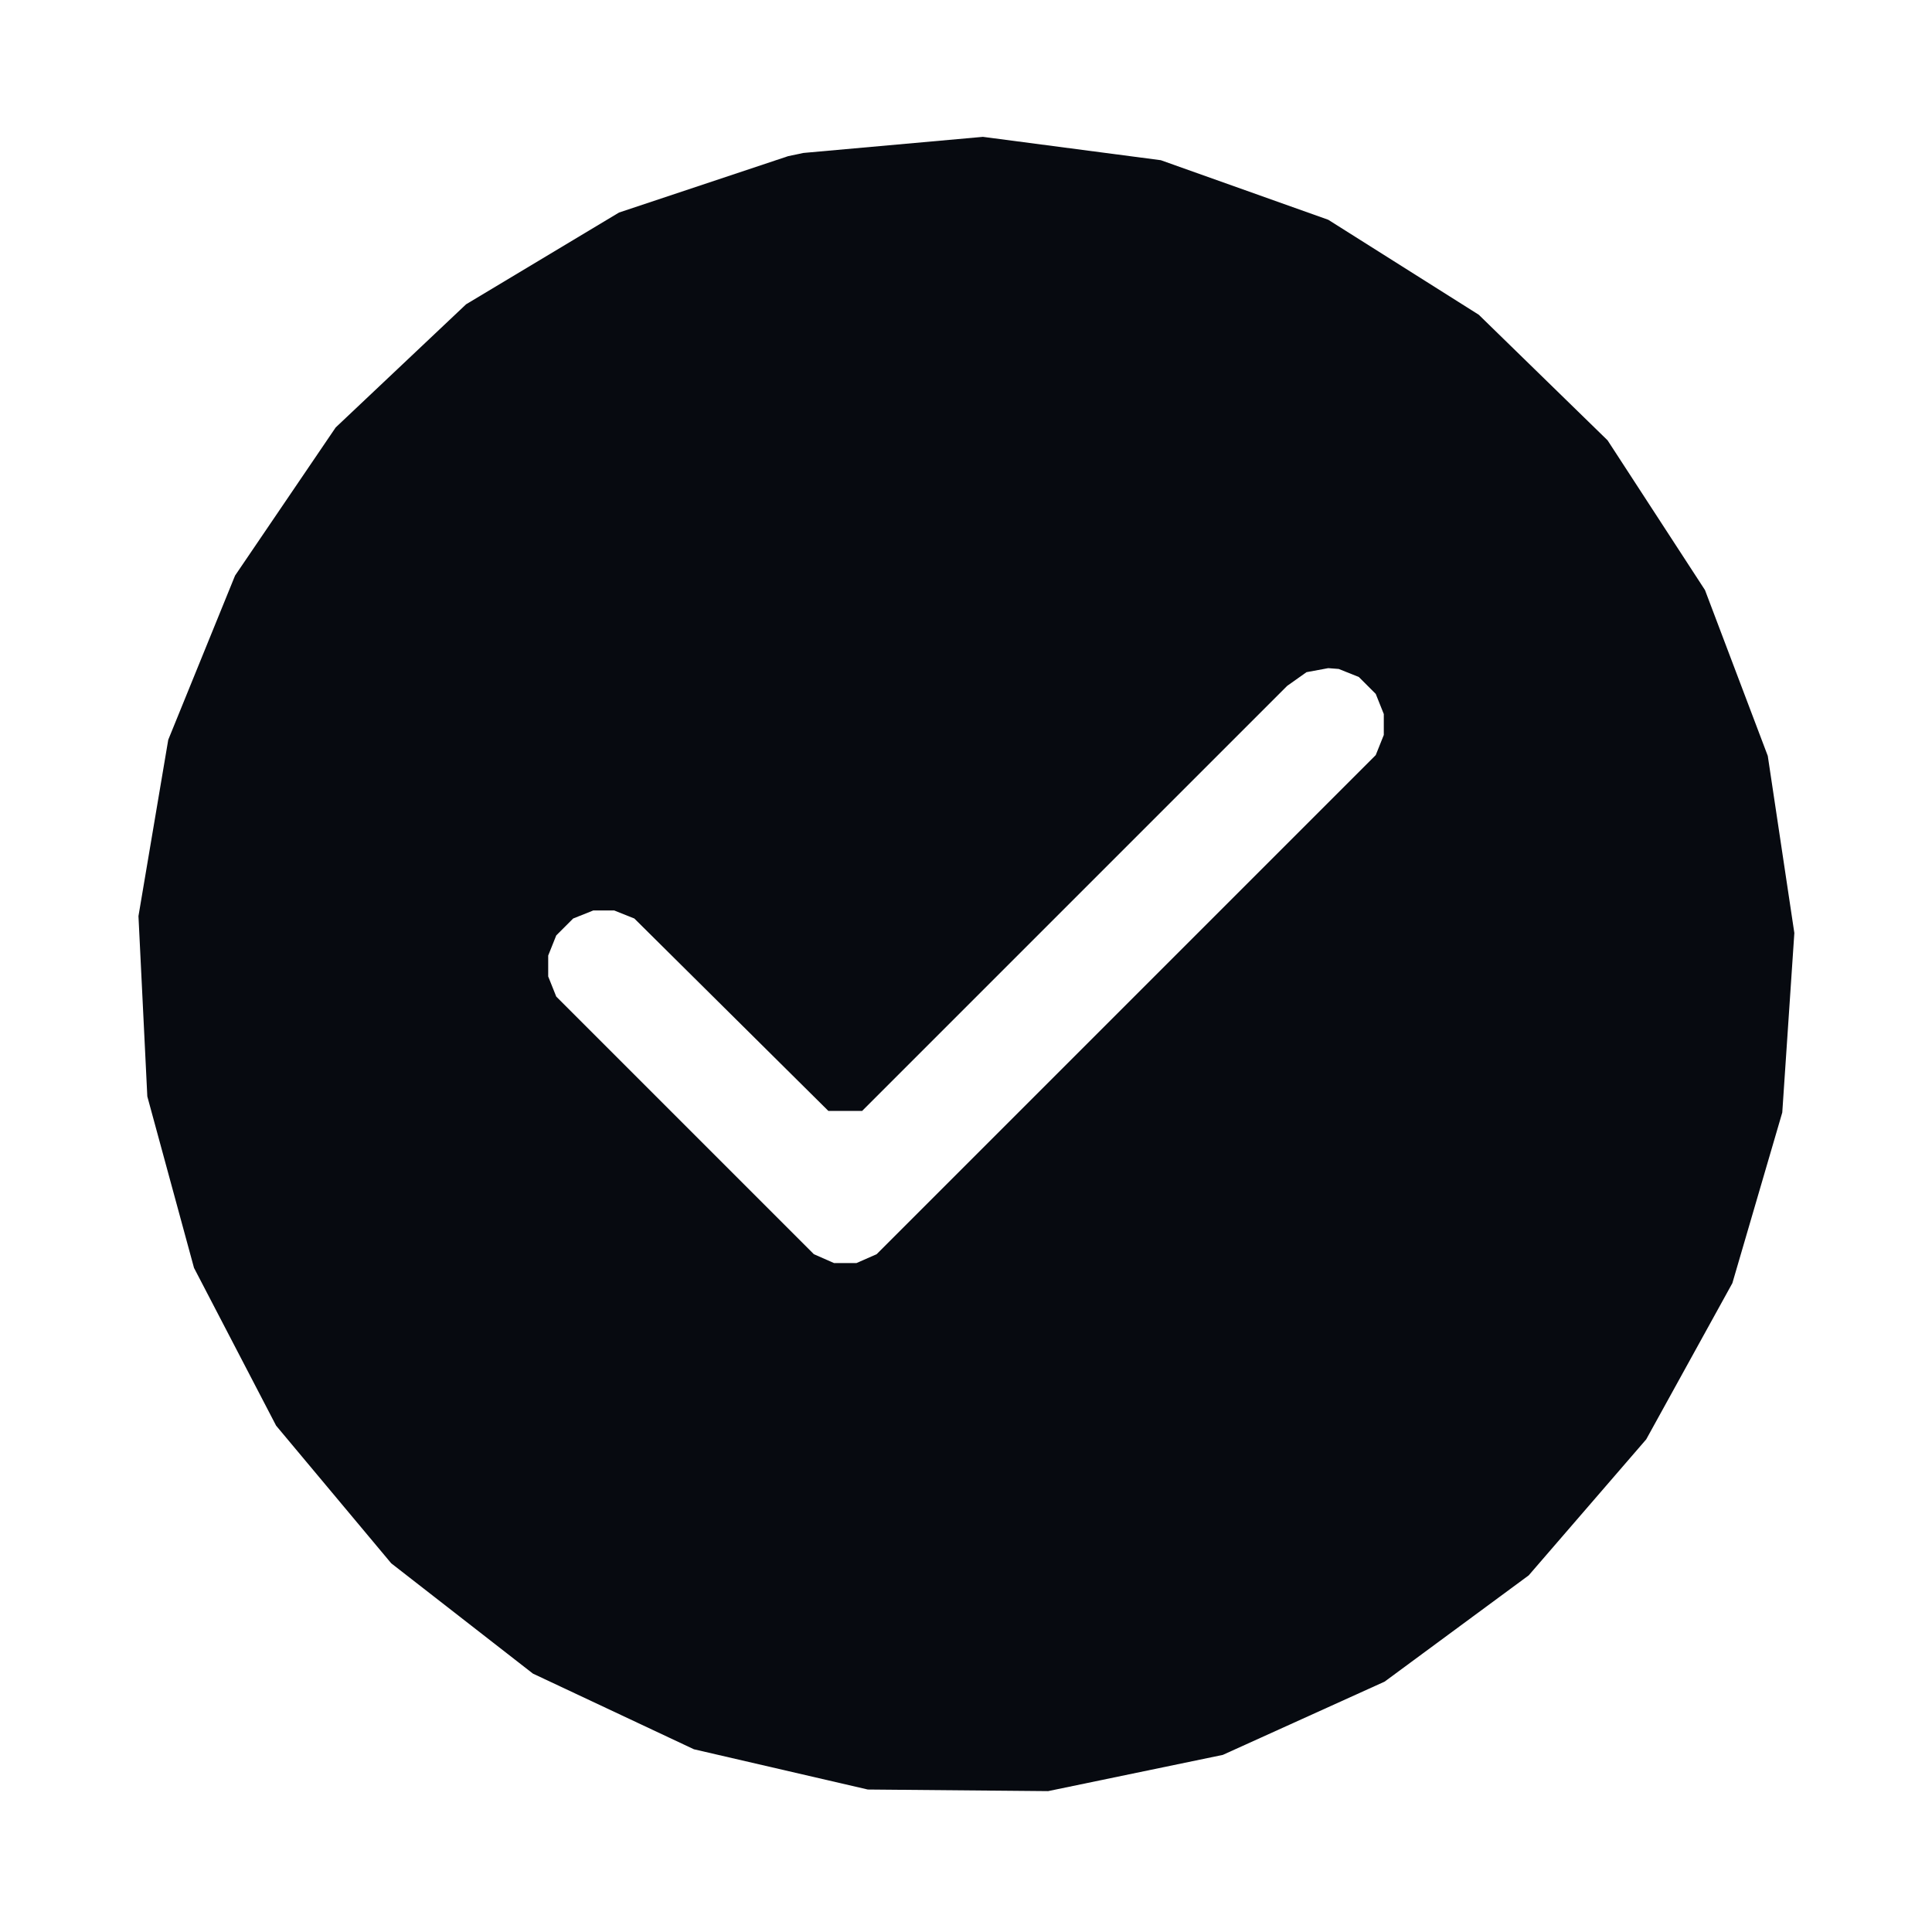
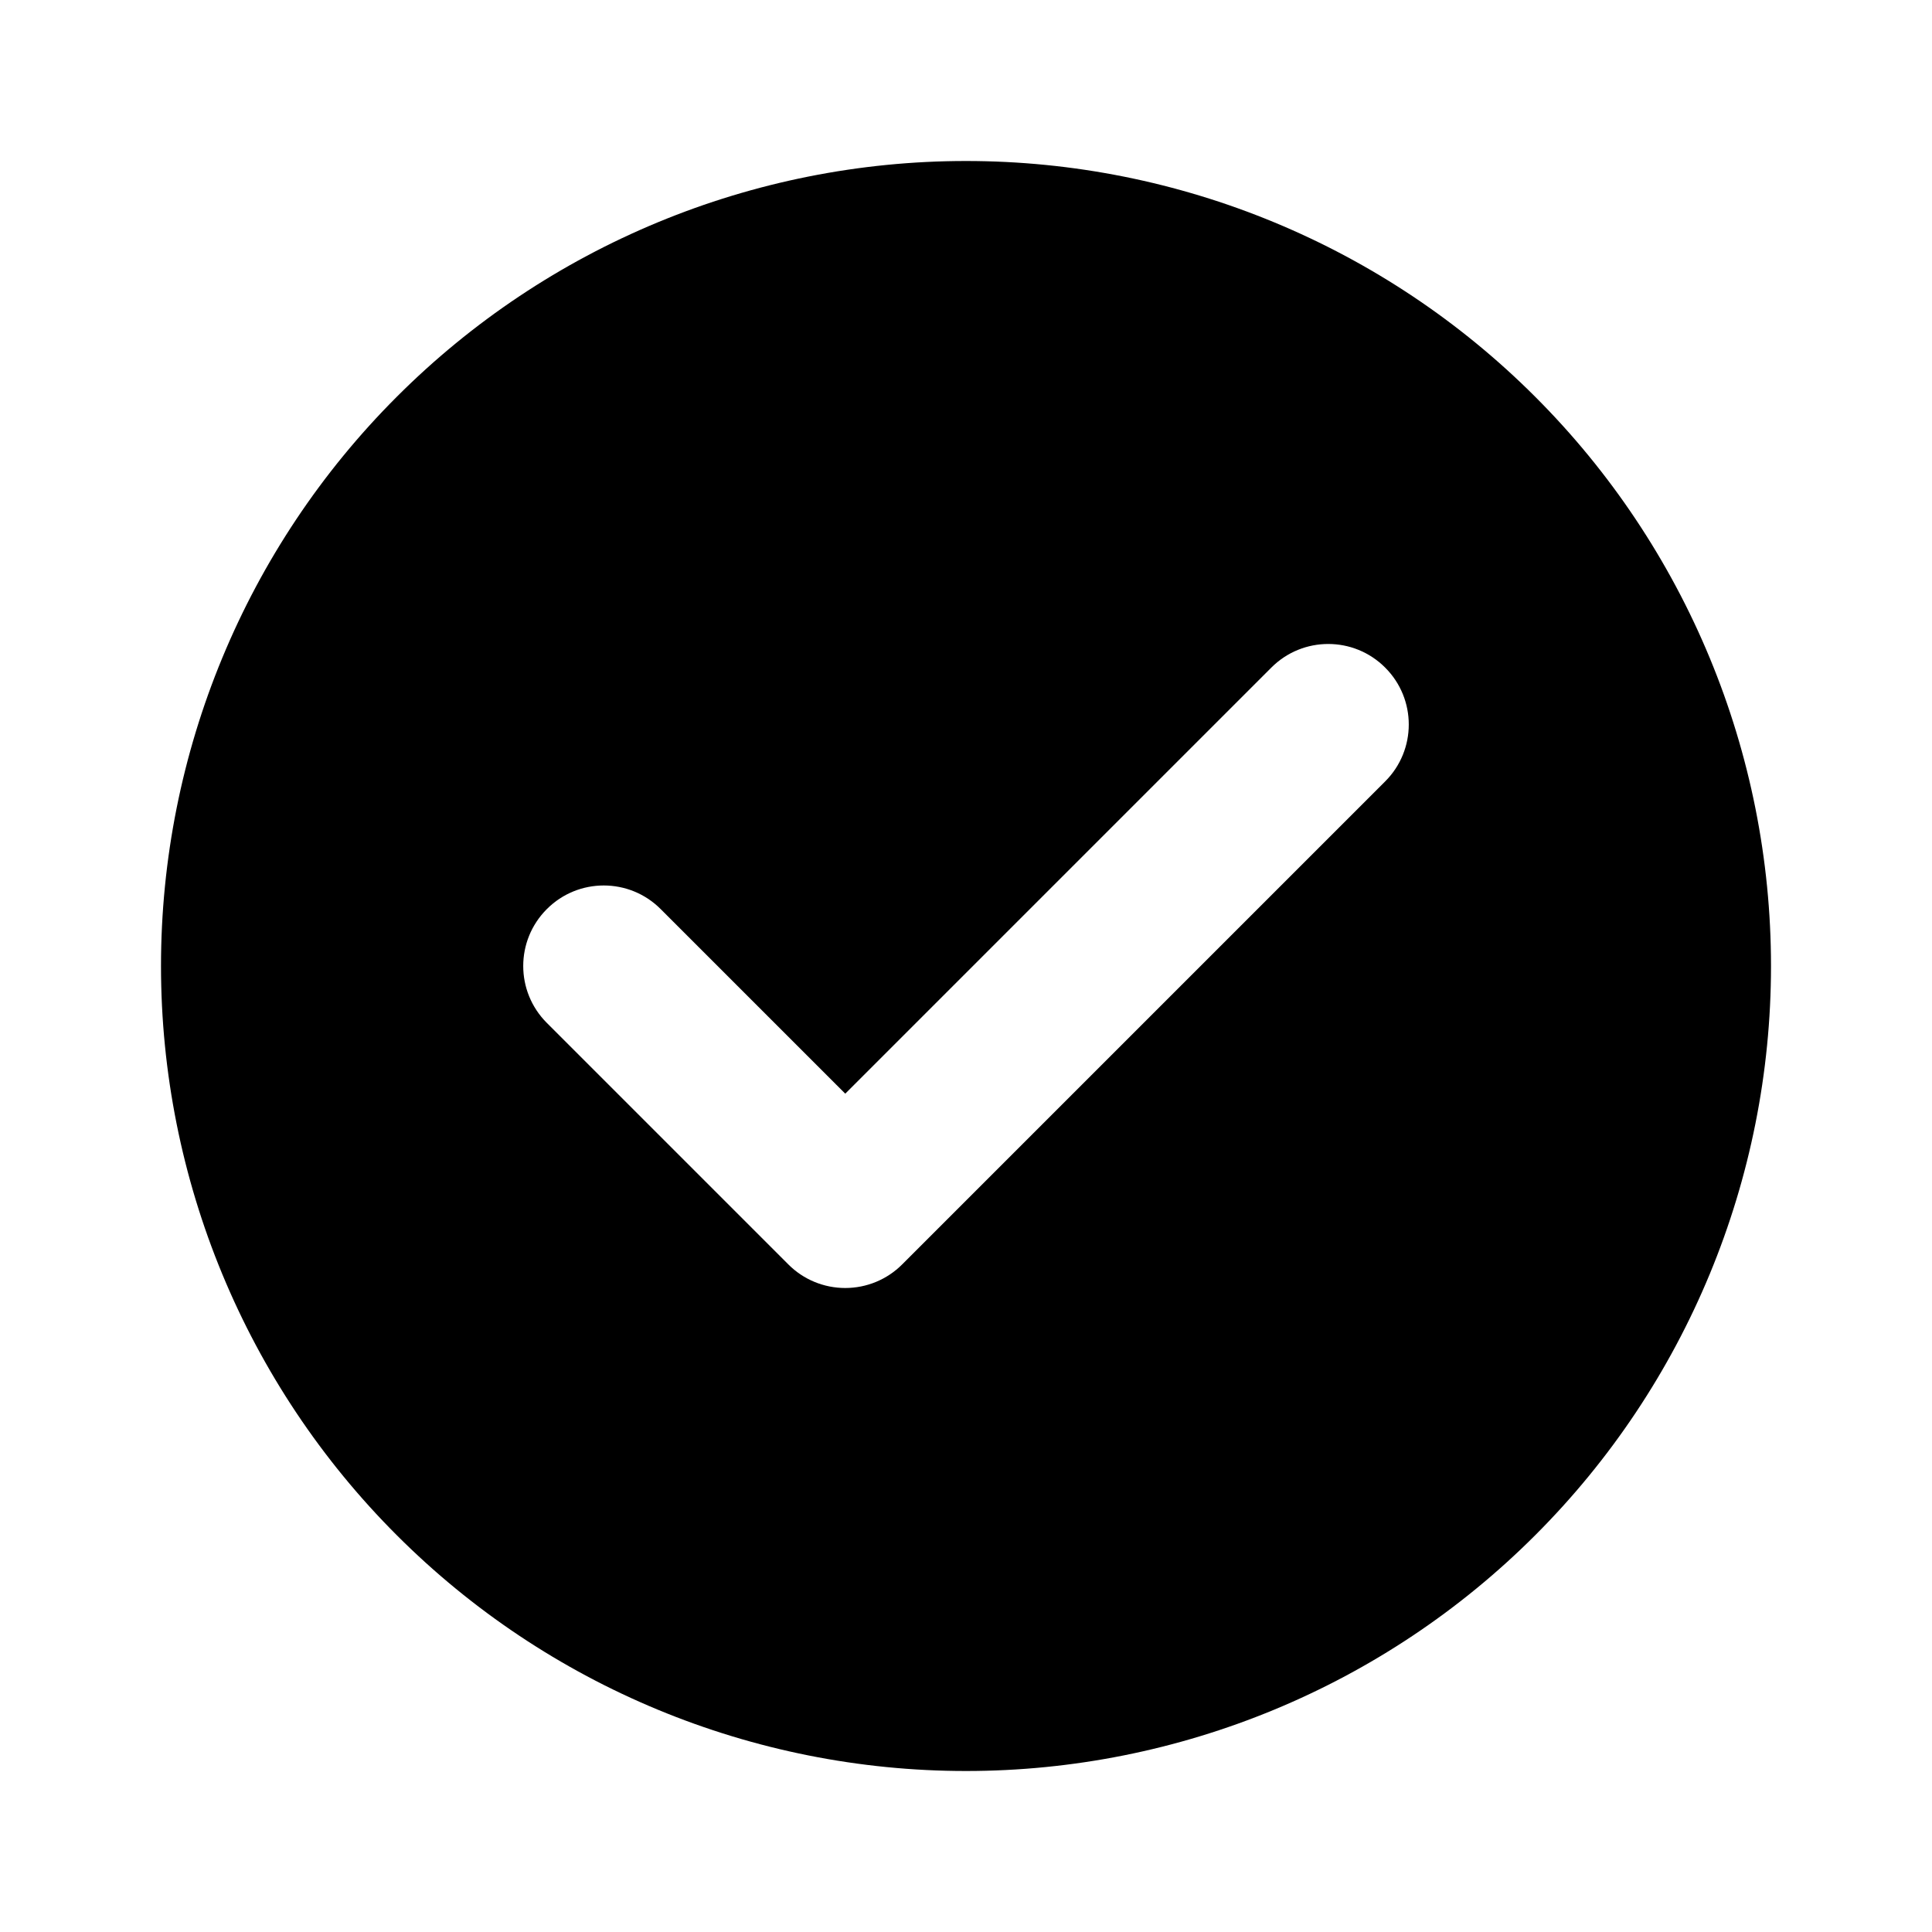
<svg xmlns="http://www.w3.org/2000/svg" width="24" height="24" viewBox="0 0 24 24" fill="none">
-   <path d="M9.98 1.9L12.21 1.7L14.42 1.99L16.5 2.73L18.37 3.91L19.97 5.47L21.18 7.33L21.96 9.39L22.29 11.59L22.14 13.82L21.52 15.94L20.45 17.88L18.99 19.57L17.2 20.89L15.19 21.8L13.02 22.25L10.78 22.23L8.62 21.73L6.62 20.79L4.86 19.42L3.43 17.71L2.41 15.75L1.83 13.62L1.72 11.38L2.09 9.19L2.92 7.15L4.17 5.31L5.79 3.78L7.69 2.64L9.79 1.94ZM16.5 8.3L16.23 8.35L15.99 8.52L10.71 13.8L10.29 13.8L7.88 11.41L7.63 11.31L7.37 11.31L7.12 11.41L6.91 11.62L6.81 11.87L6.81 12.13L6.91 12.38L10.11 15.58L10.36 15.69L10.64 15.69L10.89 15.58L17.09 9.38L17.19 9.13L17.19 8.87L17.09 8.62L16.88 8.41L16.63 8.31Z" fill="#070A10" />
+   <path d="M12 2C14.652 2 17.196 3.053 19.071 4.929C20.947 6.804 22 9.348 22 12C22 14.652 20.947 17.196 19.071 19.071C17.196 20.947 14.652 22 12 22C9.348 22 6.804 20.947 4.929 19.071C3.053 17.196 2 14.652 2 12C2 9.348 3.053 6.804 4.929 4.929C6.804 3.053 9.348 2 12 2ZM17.207 8.293C16.817 7.902 16.183 7.902 15.793 8.293L10.5 13.586L8.207 11.293C7.817 10.902 7.183 10.902 6.793 11.293C6.402 11.684 6.402 12.316 6.793 12.707L9.793 15.707C9.98 15.895 10.235 16 10.5 16C10.765 16 11.02 15.895 11.207 15.707L17.207 9.707C17.598 9.317 17.598 8.683 17.207 8.293Z" fill="#000" />
</svg>
